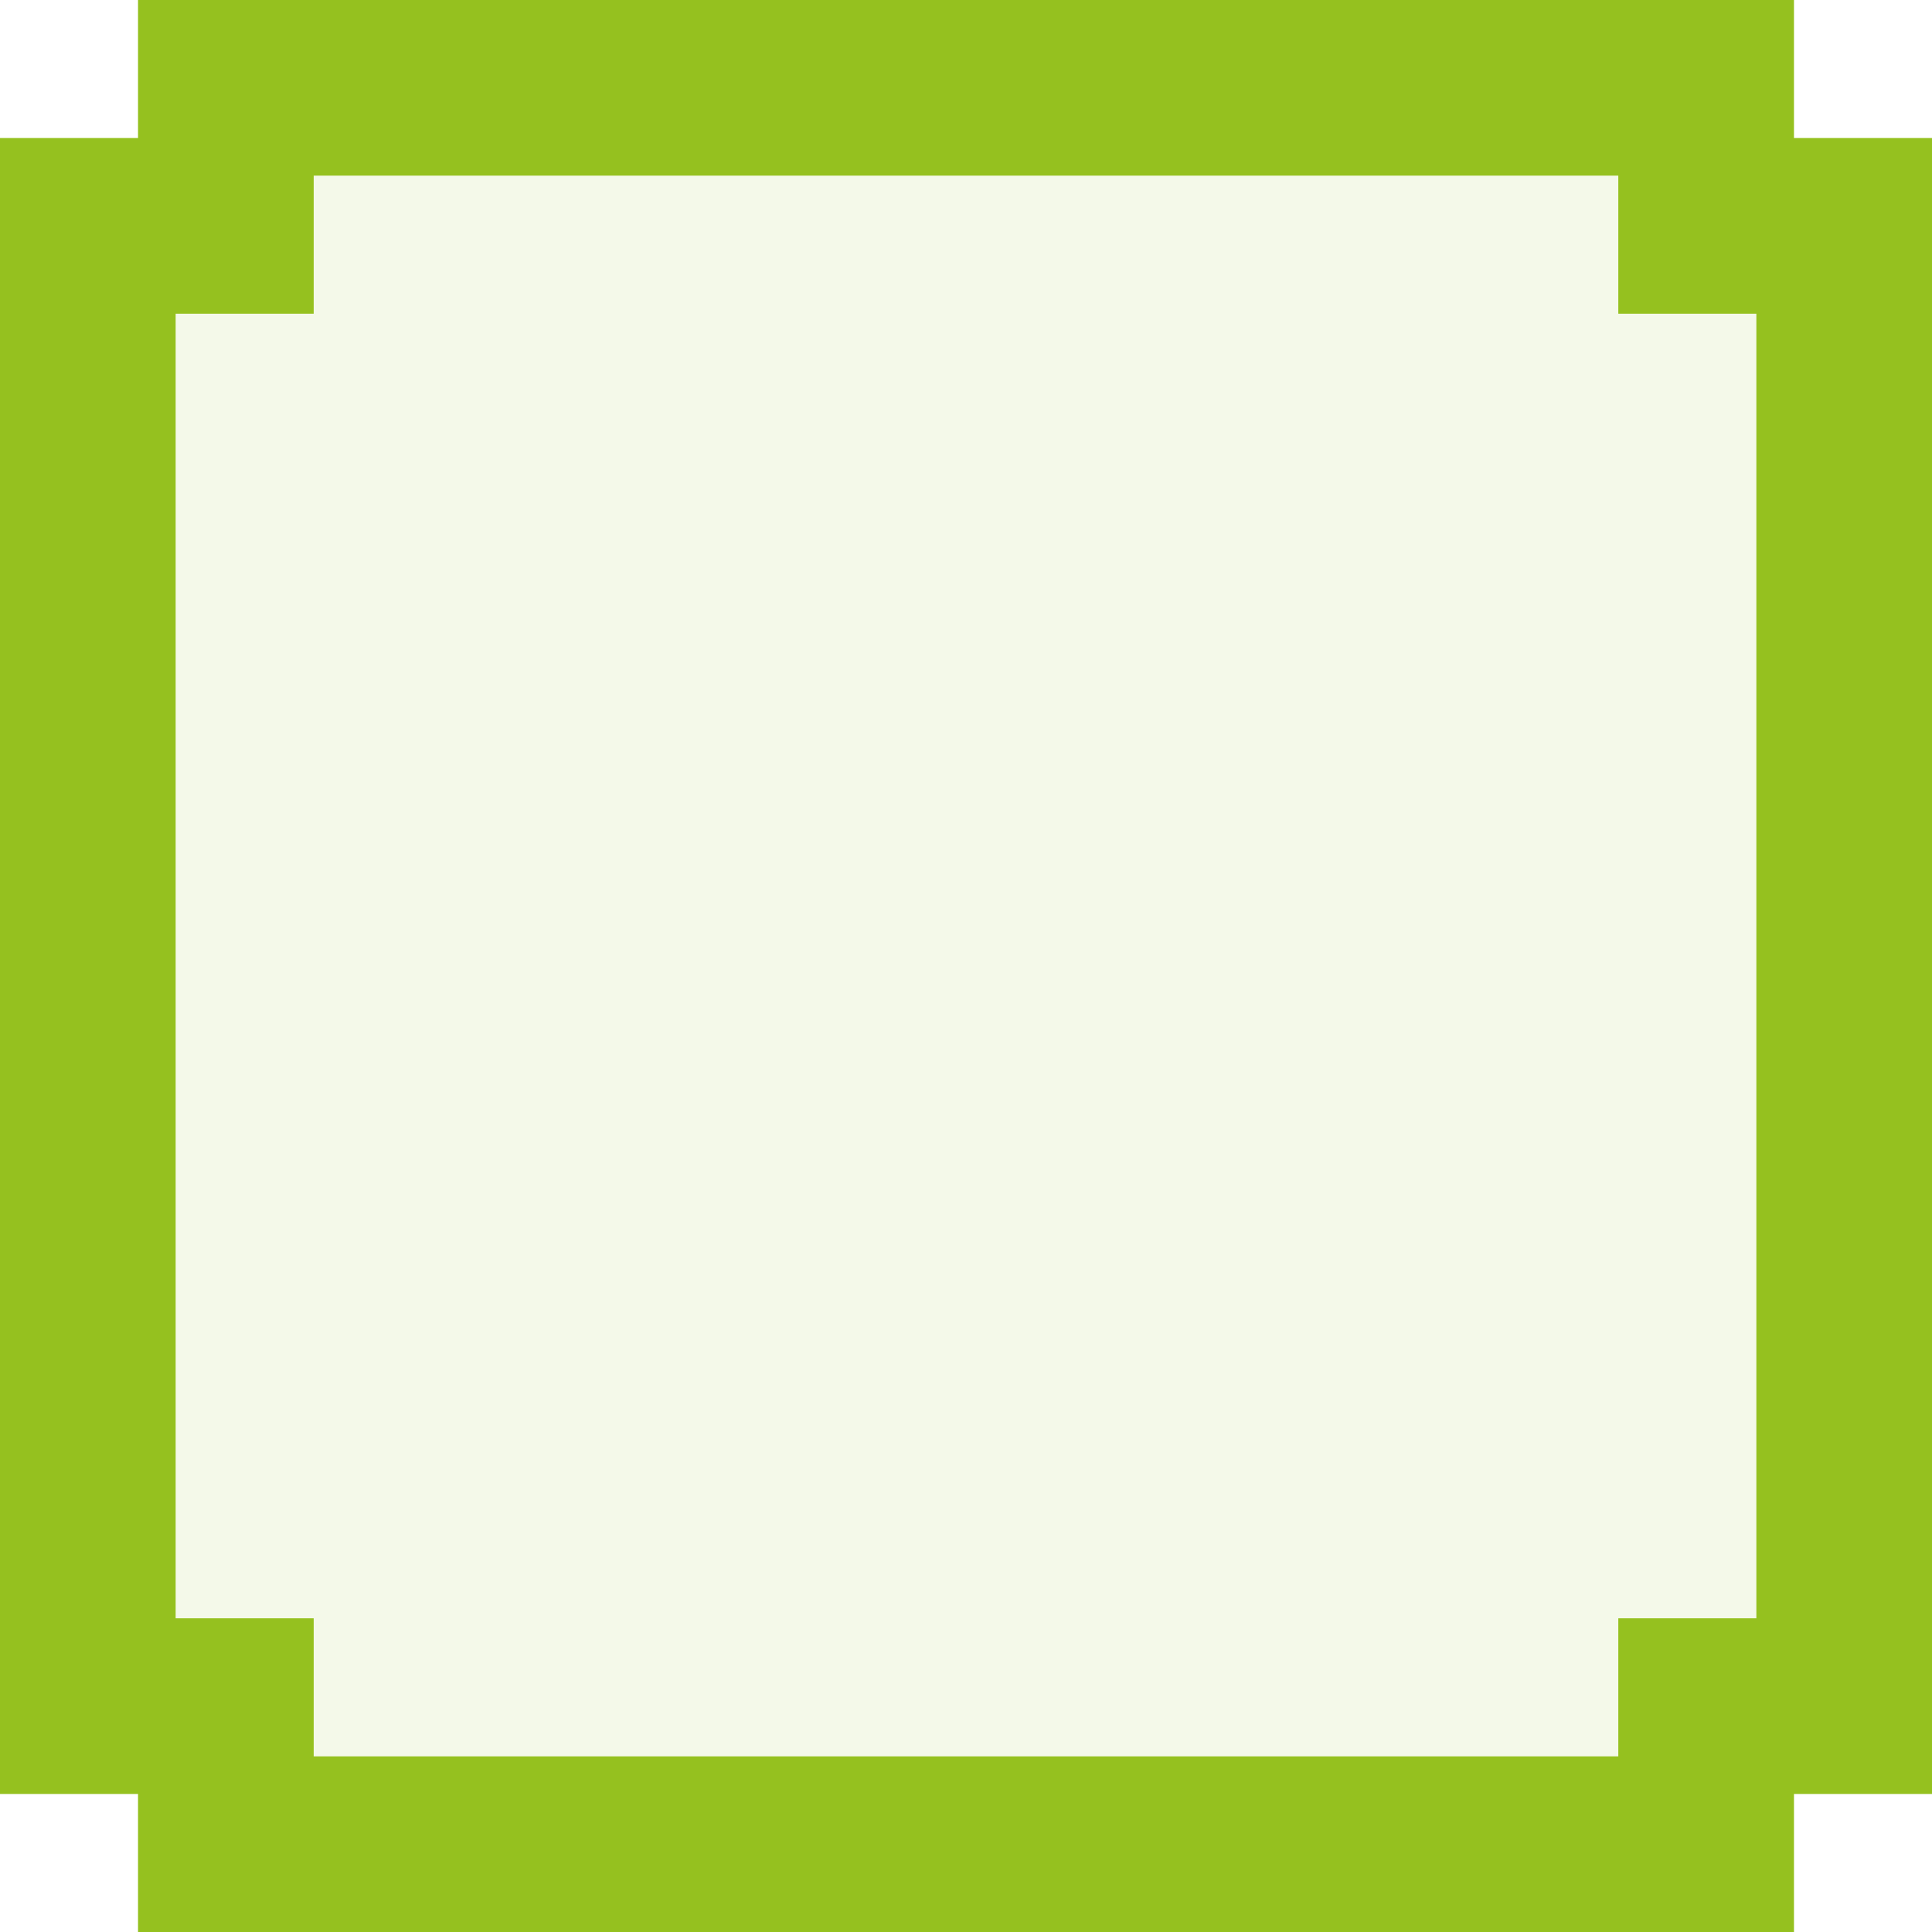
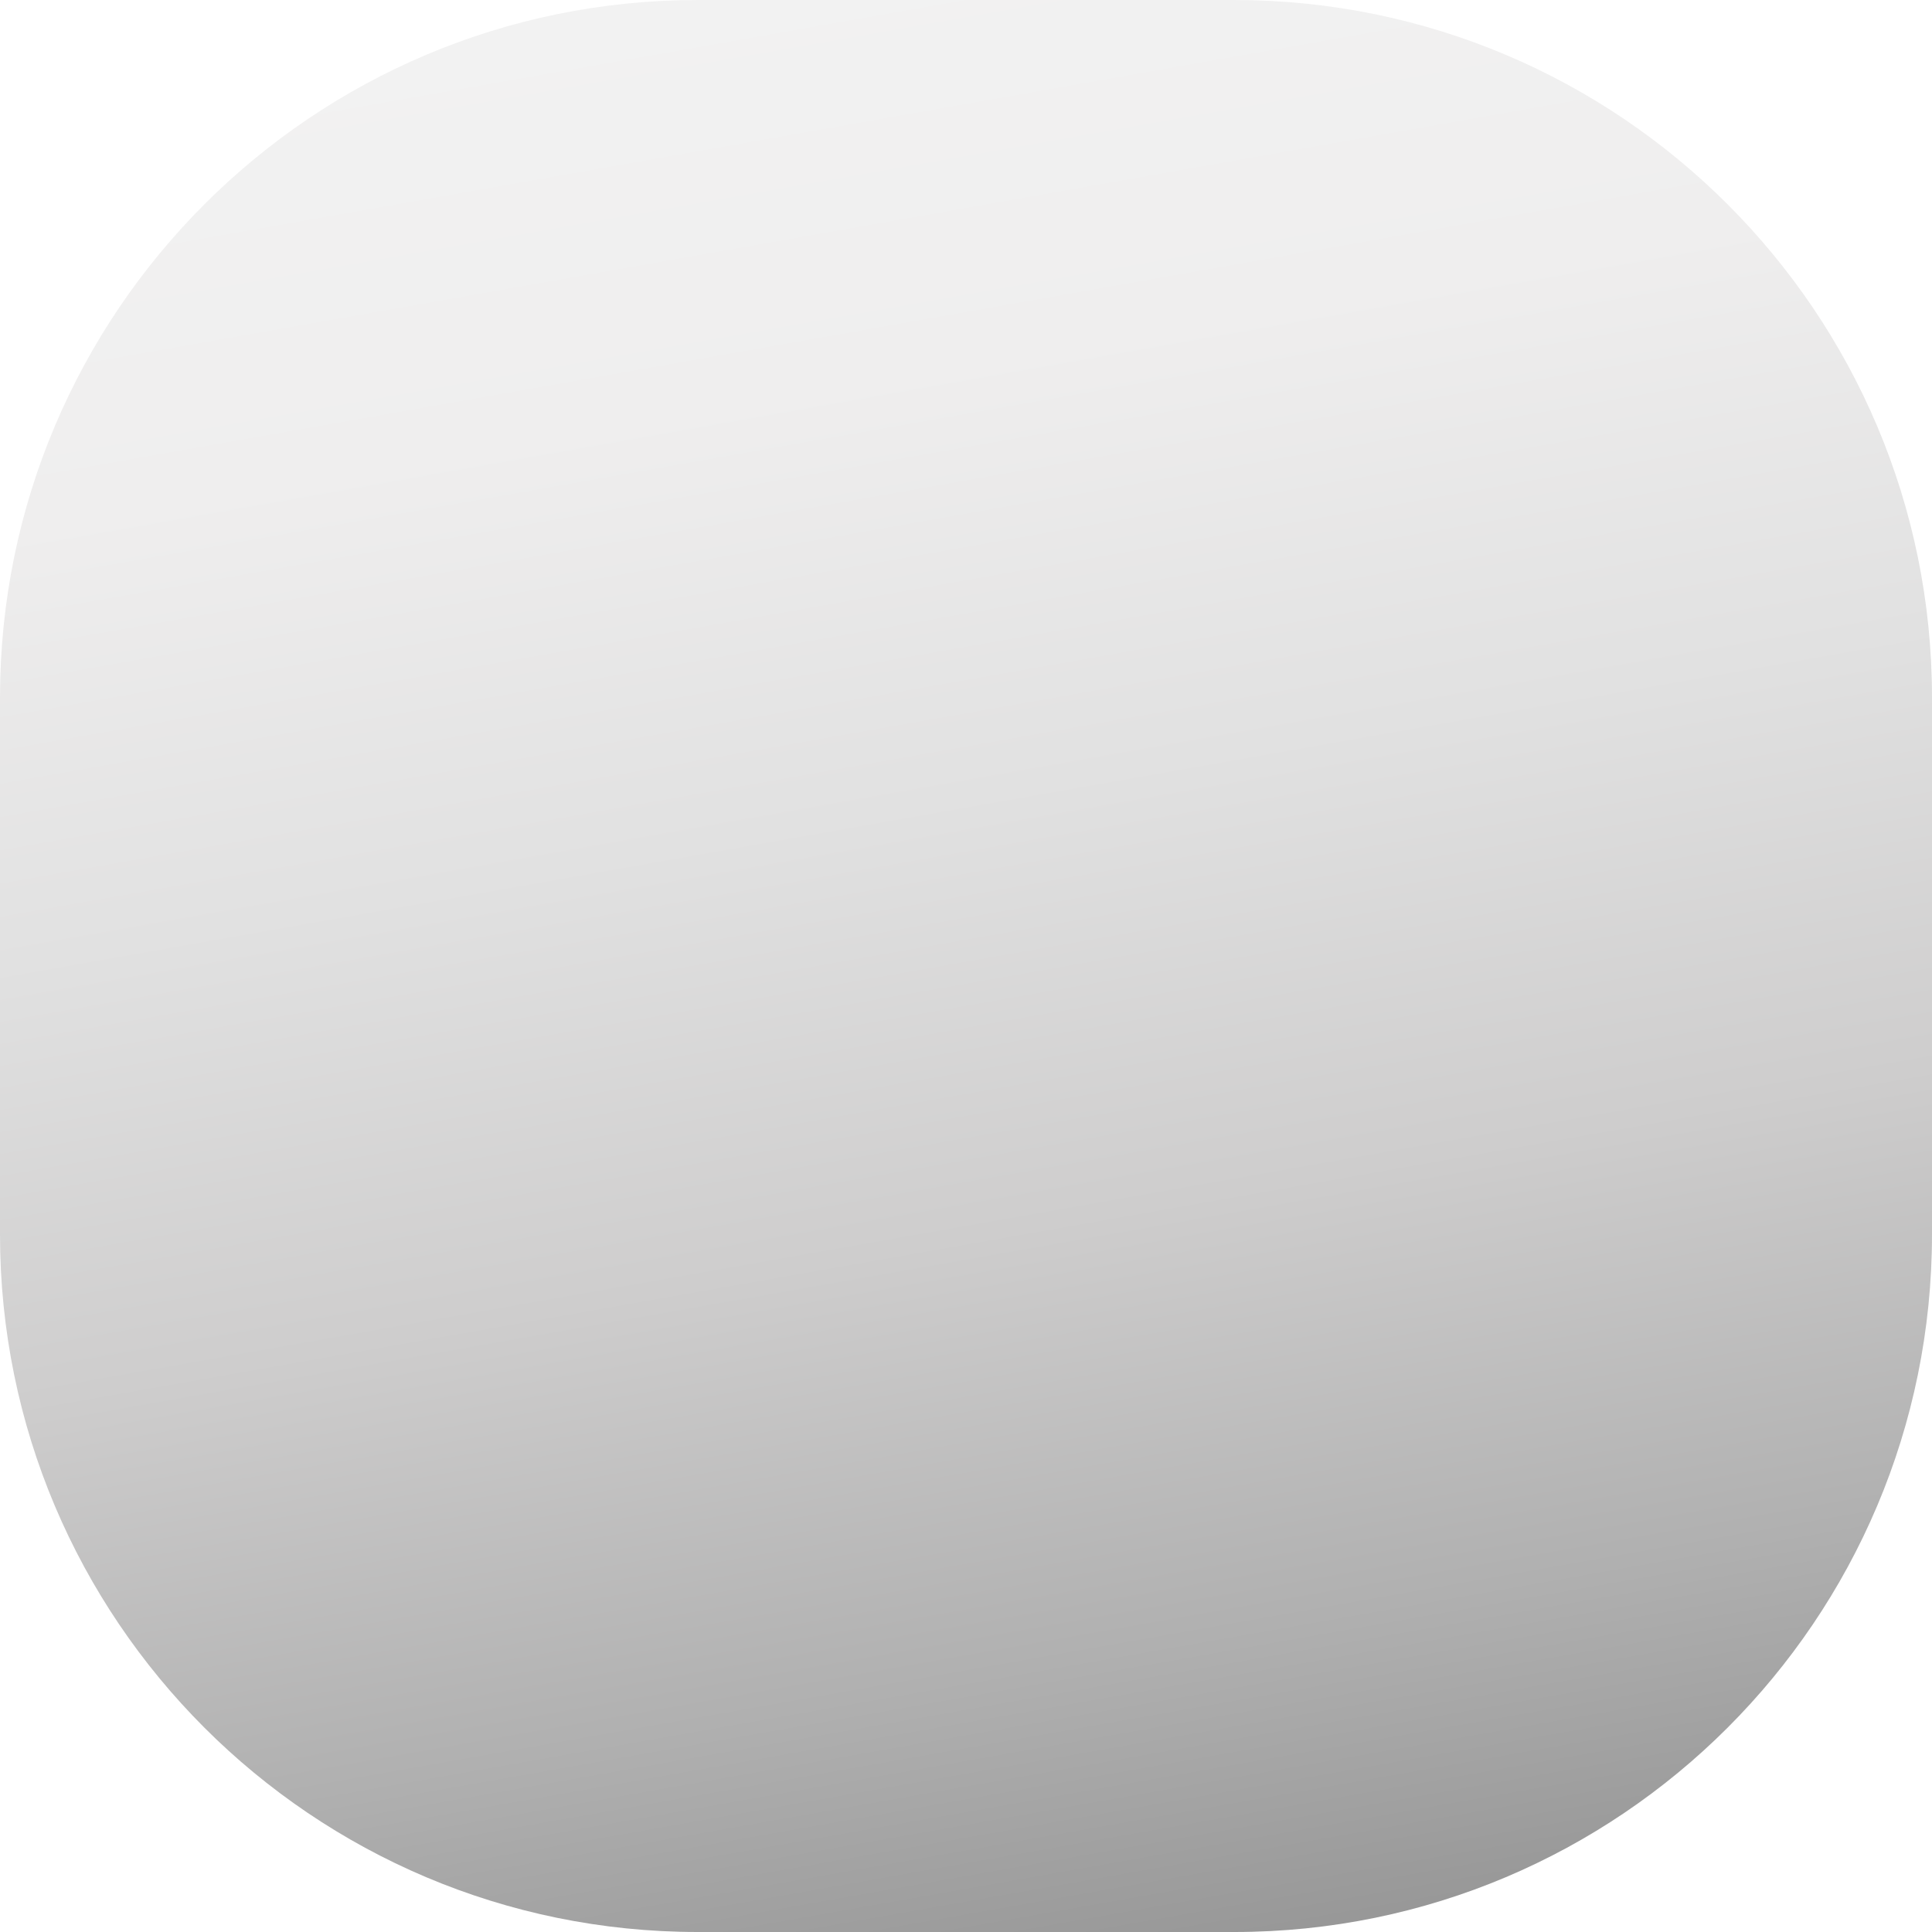
- <svg xmlns="http://www.w3.org/2000/svg" version="1.1" id="Layer_1" x="0px" y="0px" width="11px" height="11px" viewBox="0 0 11 11" enable-background="new 0 0 11 11" xml:space="preserve">
-   <g id="quad_x5F_inactive_x5F_led">
-     <polygon opacity="0.1" fill="#92C020" points="10.214,0.786 10.214,0 0.786,0 0.786,0.786 0,0.786 0,10.214 0.786,10.214 0.786,11    10.214,11 10.214,10.214 11,10.214 11,0.786  " />
-     <g>
-       <path fill="#95C11F" d="M9.214,1v0.786H10v7.428H9.214V10H1.786V9.214H1V1.786h0.786V1H9.214 M10.214,0H0.786v0.786H0v9.428h0.786    V11h9.428v-0.786H11V0.786h-0.786V0L10.214,0z" />
-     </g>
-   </g>
+ <svg xmlns="http://www.w3.org/2000/svg" version="1.1" x="0px" y="0px" width="10px" height="10px" viewBox="0 0 10 10" overflow="visible" enable-background="new 0 0 10 10" xml:space="preserve">
+   <defs>
+ </defs>
+   <linearGradient id="SVGID_1_" gradientUnits="userSpaceOnUse" x1="-13006.094" y1="-13537.858" x2="-13007.907" y2="-13548.142" gradientTransform="matrix(-1 0 0 -1 -13002 -13538)">
+     <stop offset="0" style="stop-color:#F2F2F2" />
+     <stop offset="0.203" style="stop-color:#EFEEEE" />
+     <stop offset="0.414" style="stop-color:#E1E1E1" />
+     <stop offset="0.629" style="stop-color:#CECDCD" />
+     <stop offset="0.844" style="stop-color:#B0B0B0" />
+     <stop offset="1" style="stop-color:#979797" />
+   </linearGradient>
+   <path fill="url(#SVGID_1_)" d="M10,6.389C10,8.383,8.383,10,6.389,10H3.611C1.617,10,0,8.383,0,6.389V3.611C0,1.617,1.617,0,3.611,0  h2.777C8.383,0,10,1.617,10,3.611V6.389z" />
</svg>
